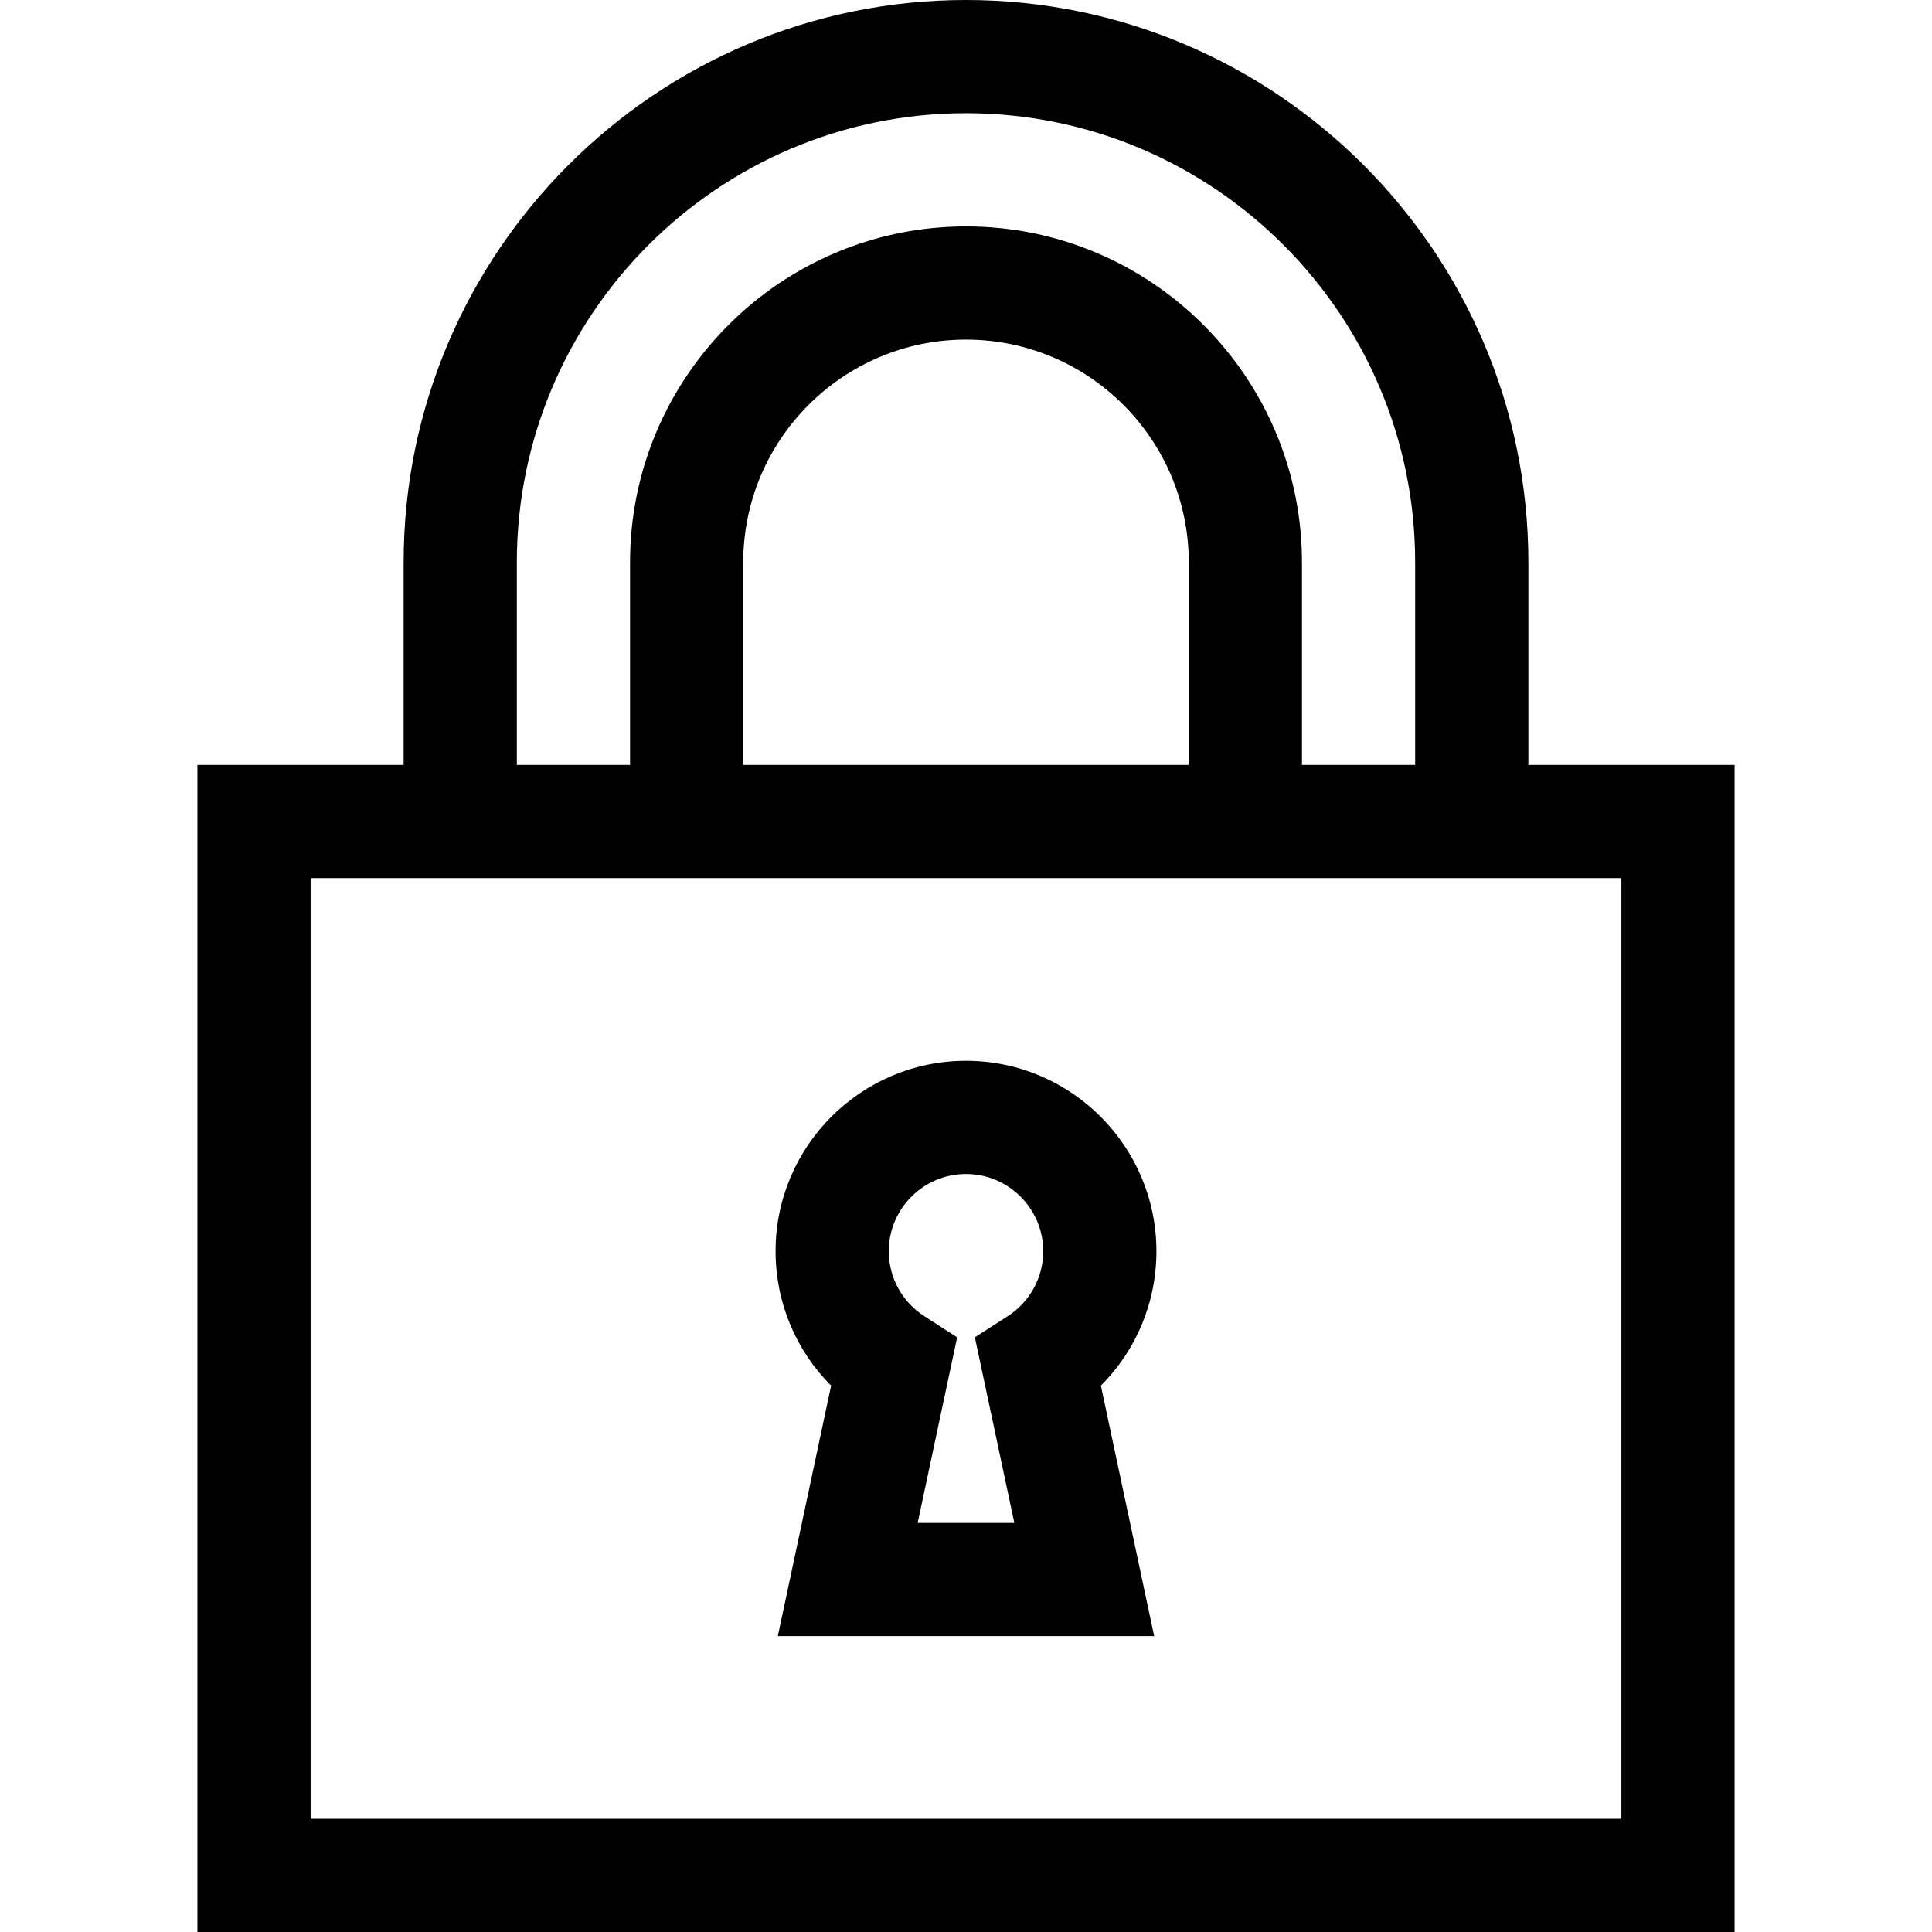
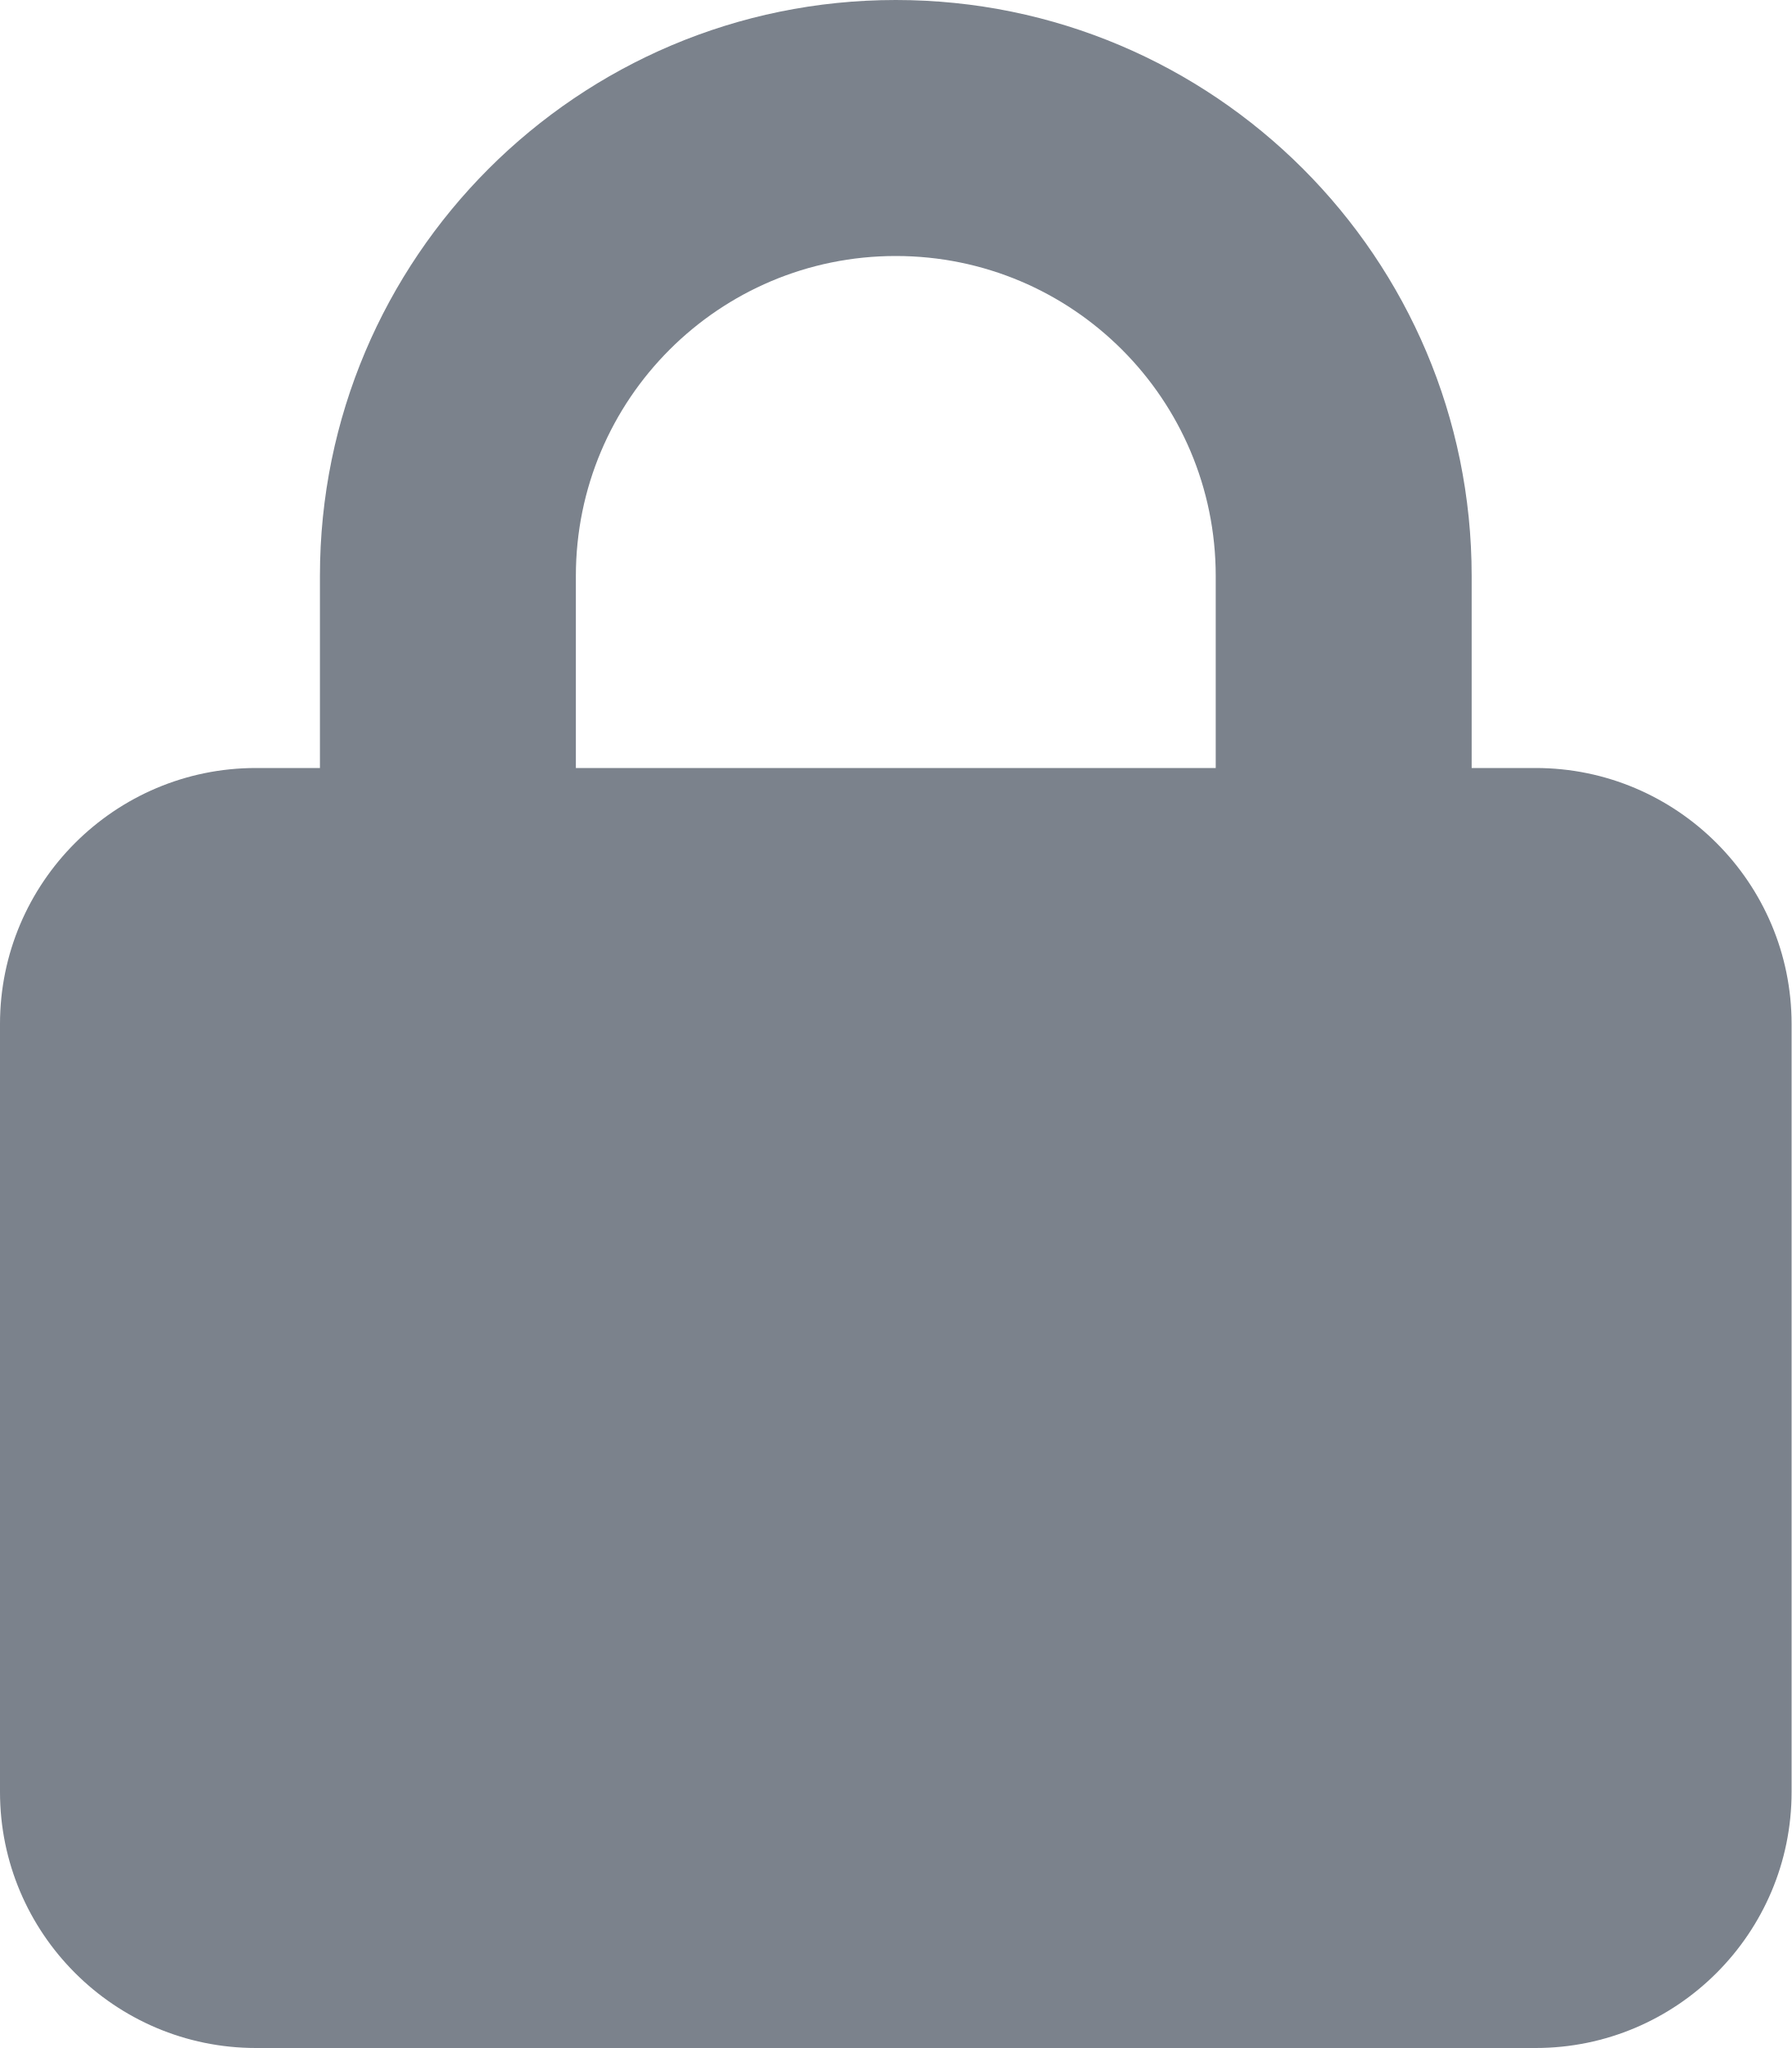
- <svg xmlns="http://www.w3.org/2000/svg" version="1.1" id="Capa_1" x="0px" y="0px" viewBox="0 0 512 512" style="enable-background:new 0 0 512 512;" xml:space="preserve">
-   <g>
-     <g>
-       <path d="M405.034,202.711v-53.679C405.034,66.856,338.177,0,256,0S106.967,66.856,106.967,149.033v53.679H52.315V512h407.369    V202.711H405.034z M256,30c65.635,0,119.033,53.398,119.033,119.033v53.679h-30v-53.678C345.034,99.94,305.094,60,256,60    c-49.093,0-89.033,39.94-89.033,89.033v53.678h-30v-53.678h0C136.967,83.398,190.365,30,256,30z M315.034,149.033v53.678H196.967    v-53.678C196.967,116.482,223.45,90,256,90C288.552,90,315.034,116.482,315.034,149.033z M82.315,482V232.711h347.369V482H82.315z    " />
-     </g>
-   </g>
-   <g>
-     <g>
-       <path d="M306.464,331.587c0-27.826-22.638-50.463-50.464-50.463s-50.464,22.638-50.464,50.463    c0,13.558,5.364,26.272,14.721,35.627l-14.126,66.374h99.738l-14.126-66.374C301.099,357.859,306.464,345.145,306.464,331.587z     M267.05,348.803l-8.703,5.606l10.466,49.178h-25.625l10.466-49.178l-8.703-5.606c-5.895-3.797-9.414-10.233-9.414-17.216    c-0.001-11.284,9.179-20.463,20.463-20.463s20.464,9.18,20.464,20.463C276.464,338.57,272.945,345.006,267.05,348.803z" />
-     </g>
-   </g>
-   <g>
- </g>
-   <g>
- </g>
-   <g>
- </g>
-   <g>
- </g>
-   <g>
- </g>
-   <g>
- </g>
-   <g>
- </g>
-   <g>
- </g>
-   <g>
- </g>
-   <g>
- </g>
-   <g>
- </g>
-   <g>
- </g>
-   <g>
- </g>
-   <g>
- </g>
-   <g>
- </g>
+ <svg xmlns="http://www.w3.org/2000/svg" viewBox="0 0 448 512">
+   <path fill="#7b828c" d="M144 144v48H304V144c0-44.2-35.8-80-80-80s-80 35.8-80 80zM80 192V144C80 64.5 144.5 0 224 0s144 64.5 144 144v48h16c35.3 0 64 28.7 64 64V448c0 35.3-28.7 64-64 64H64c-35.3 0-64-28.7-64-64V256c0-35.3 28.7-64 64-64H80z" />
</svg>
